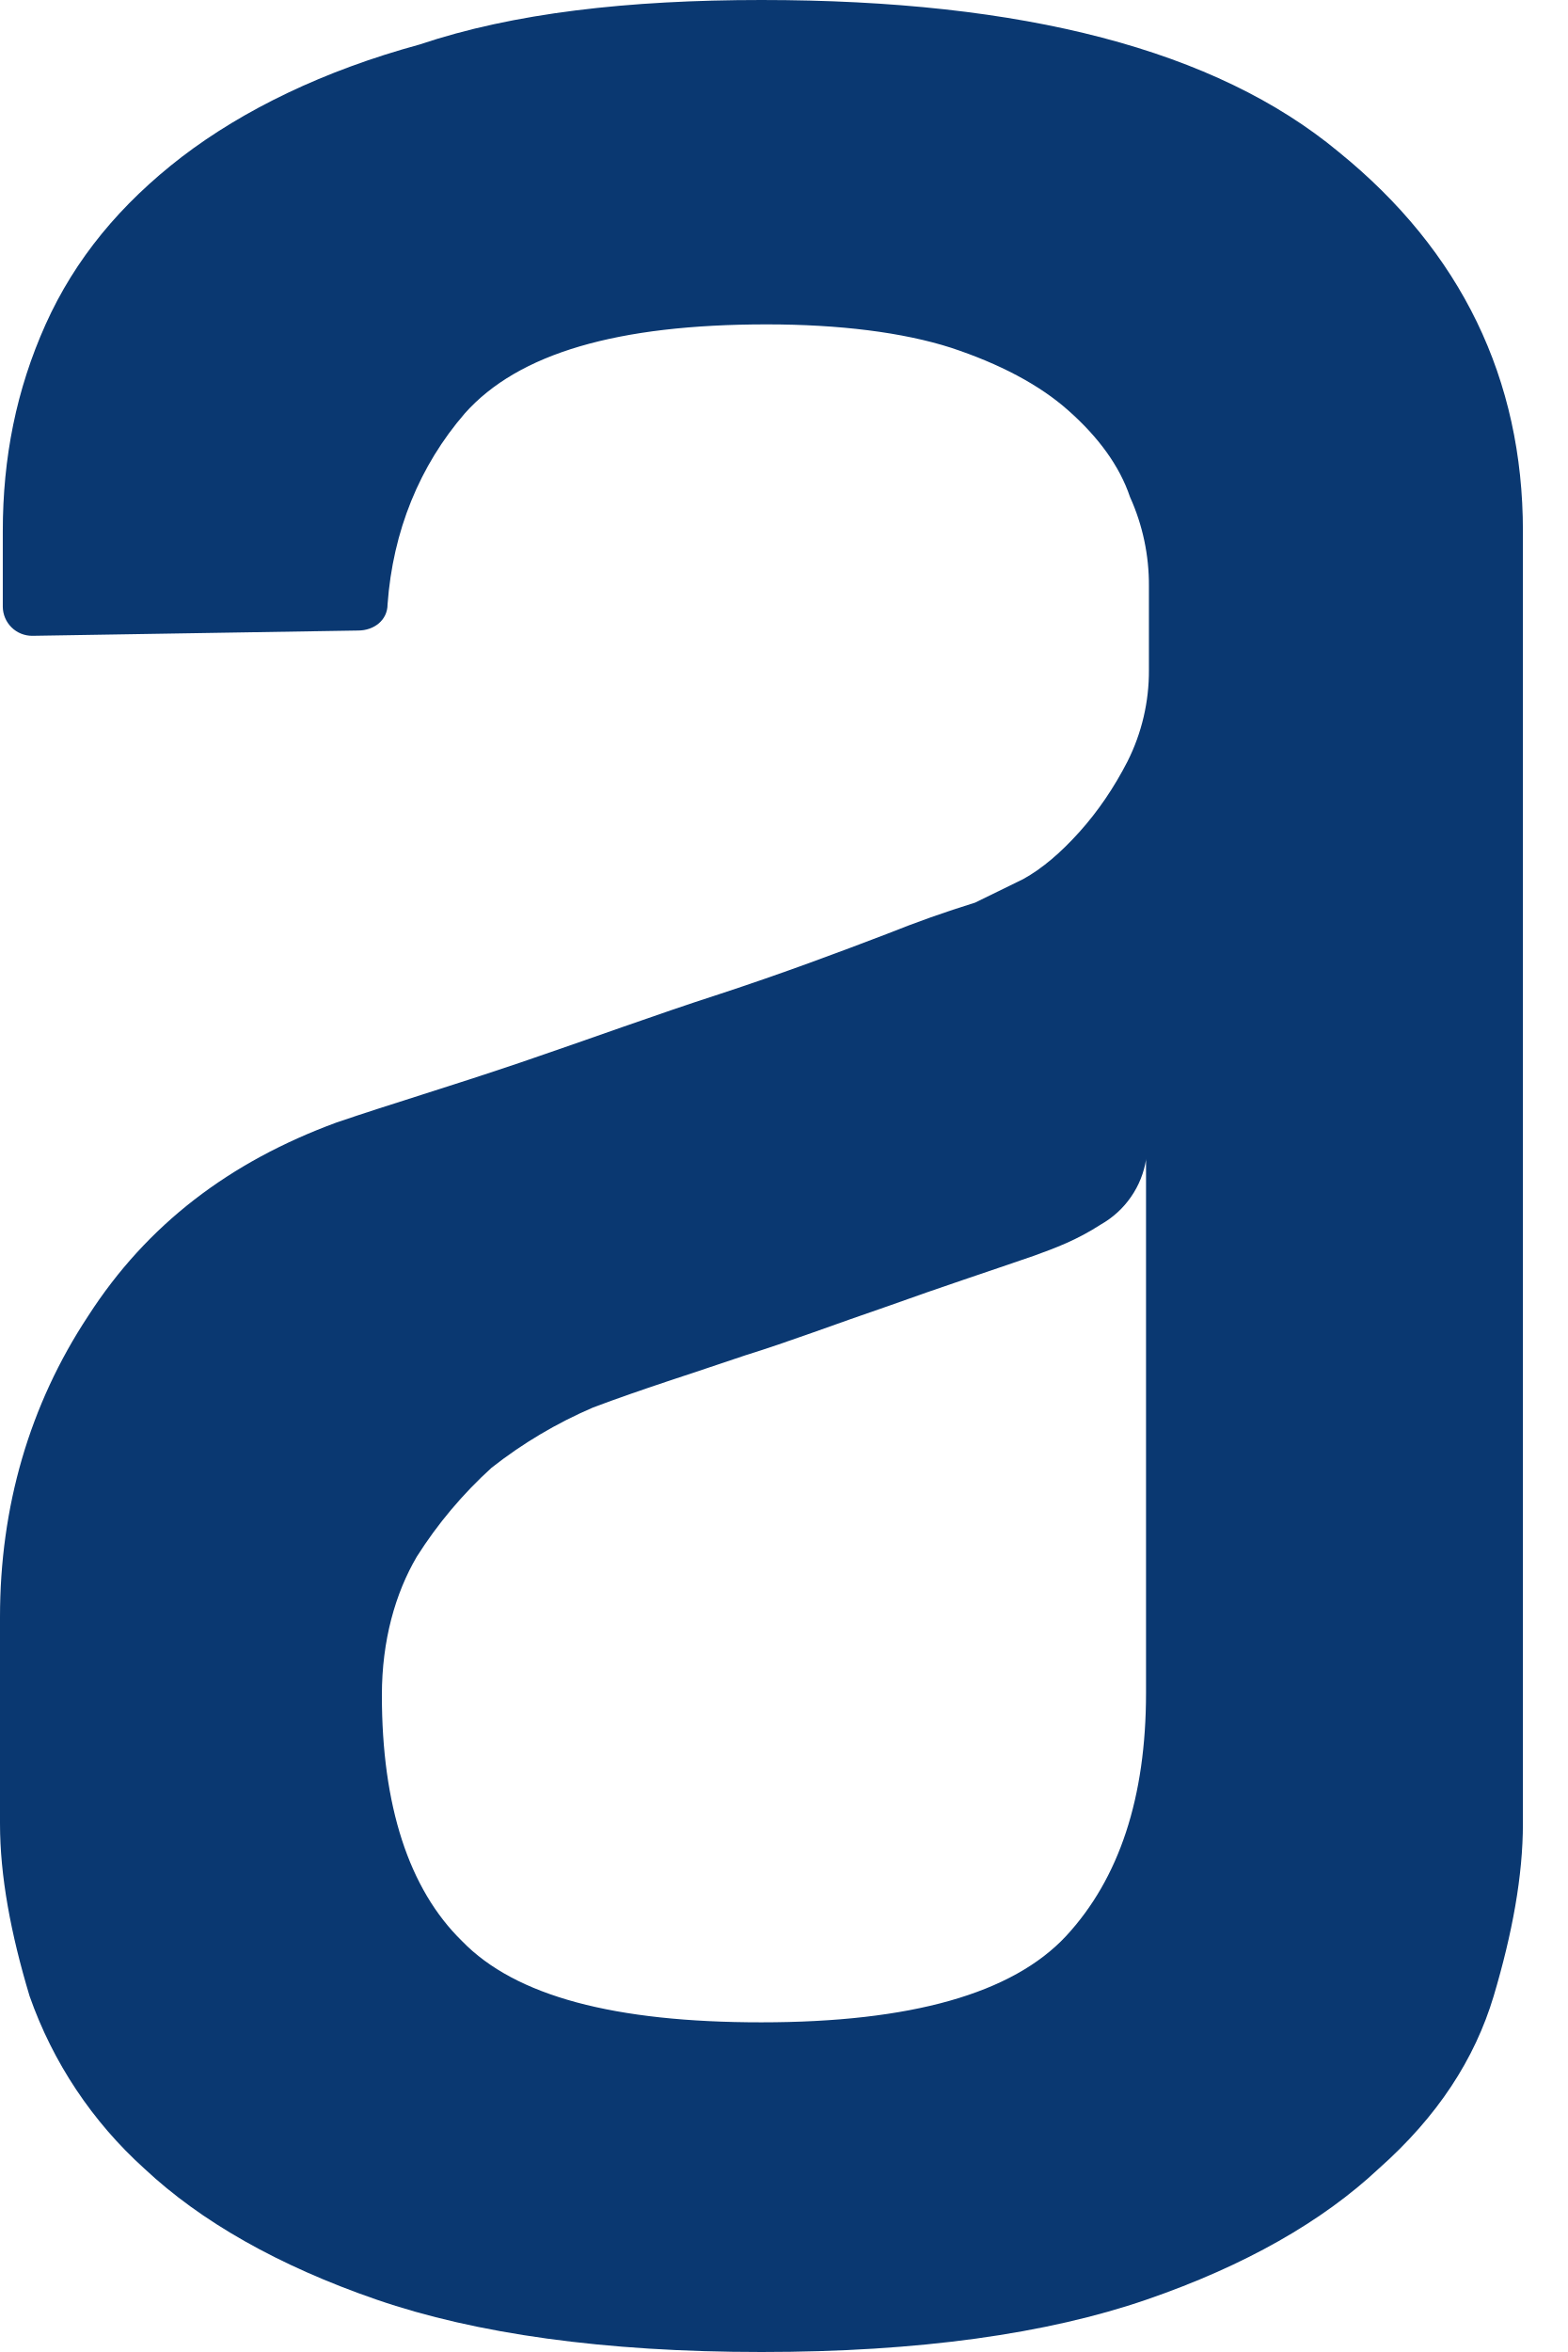
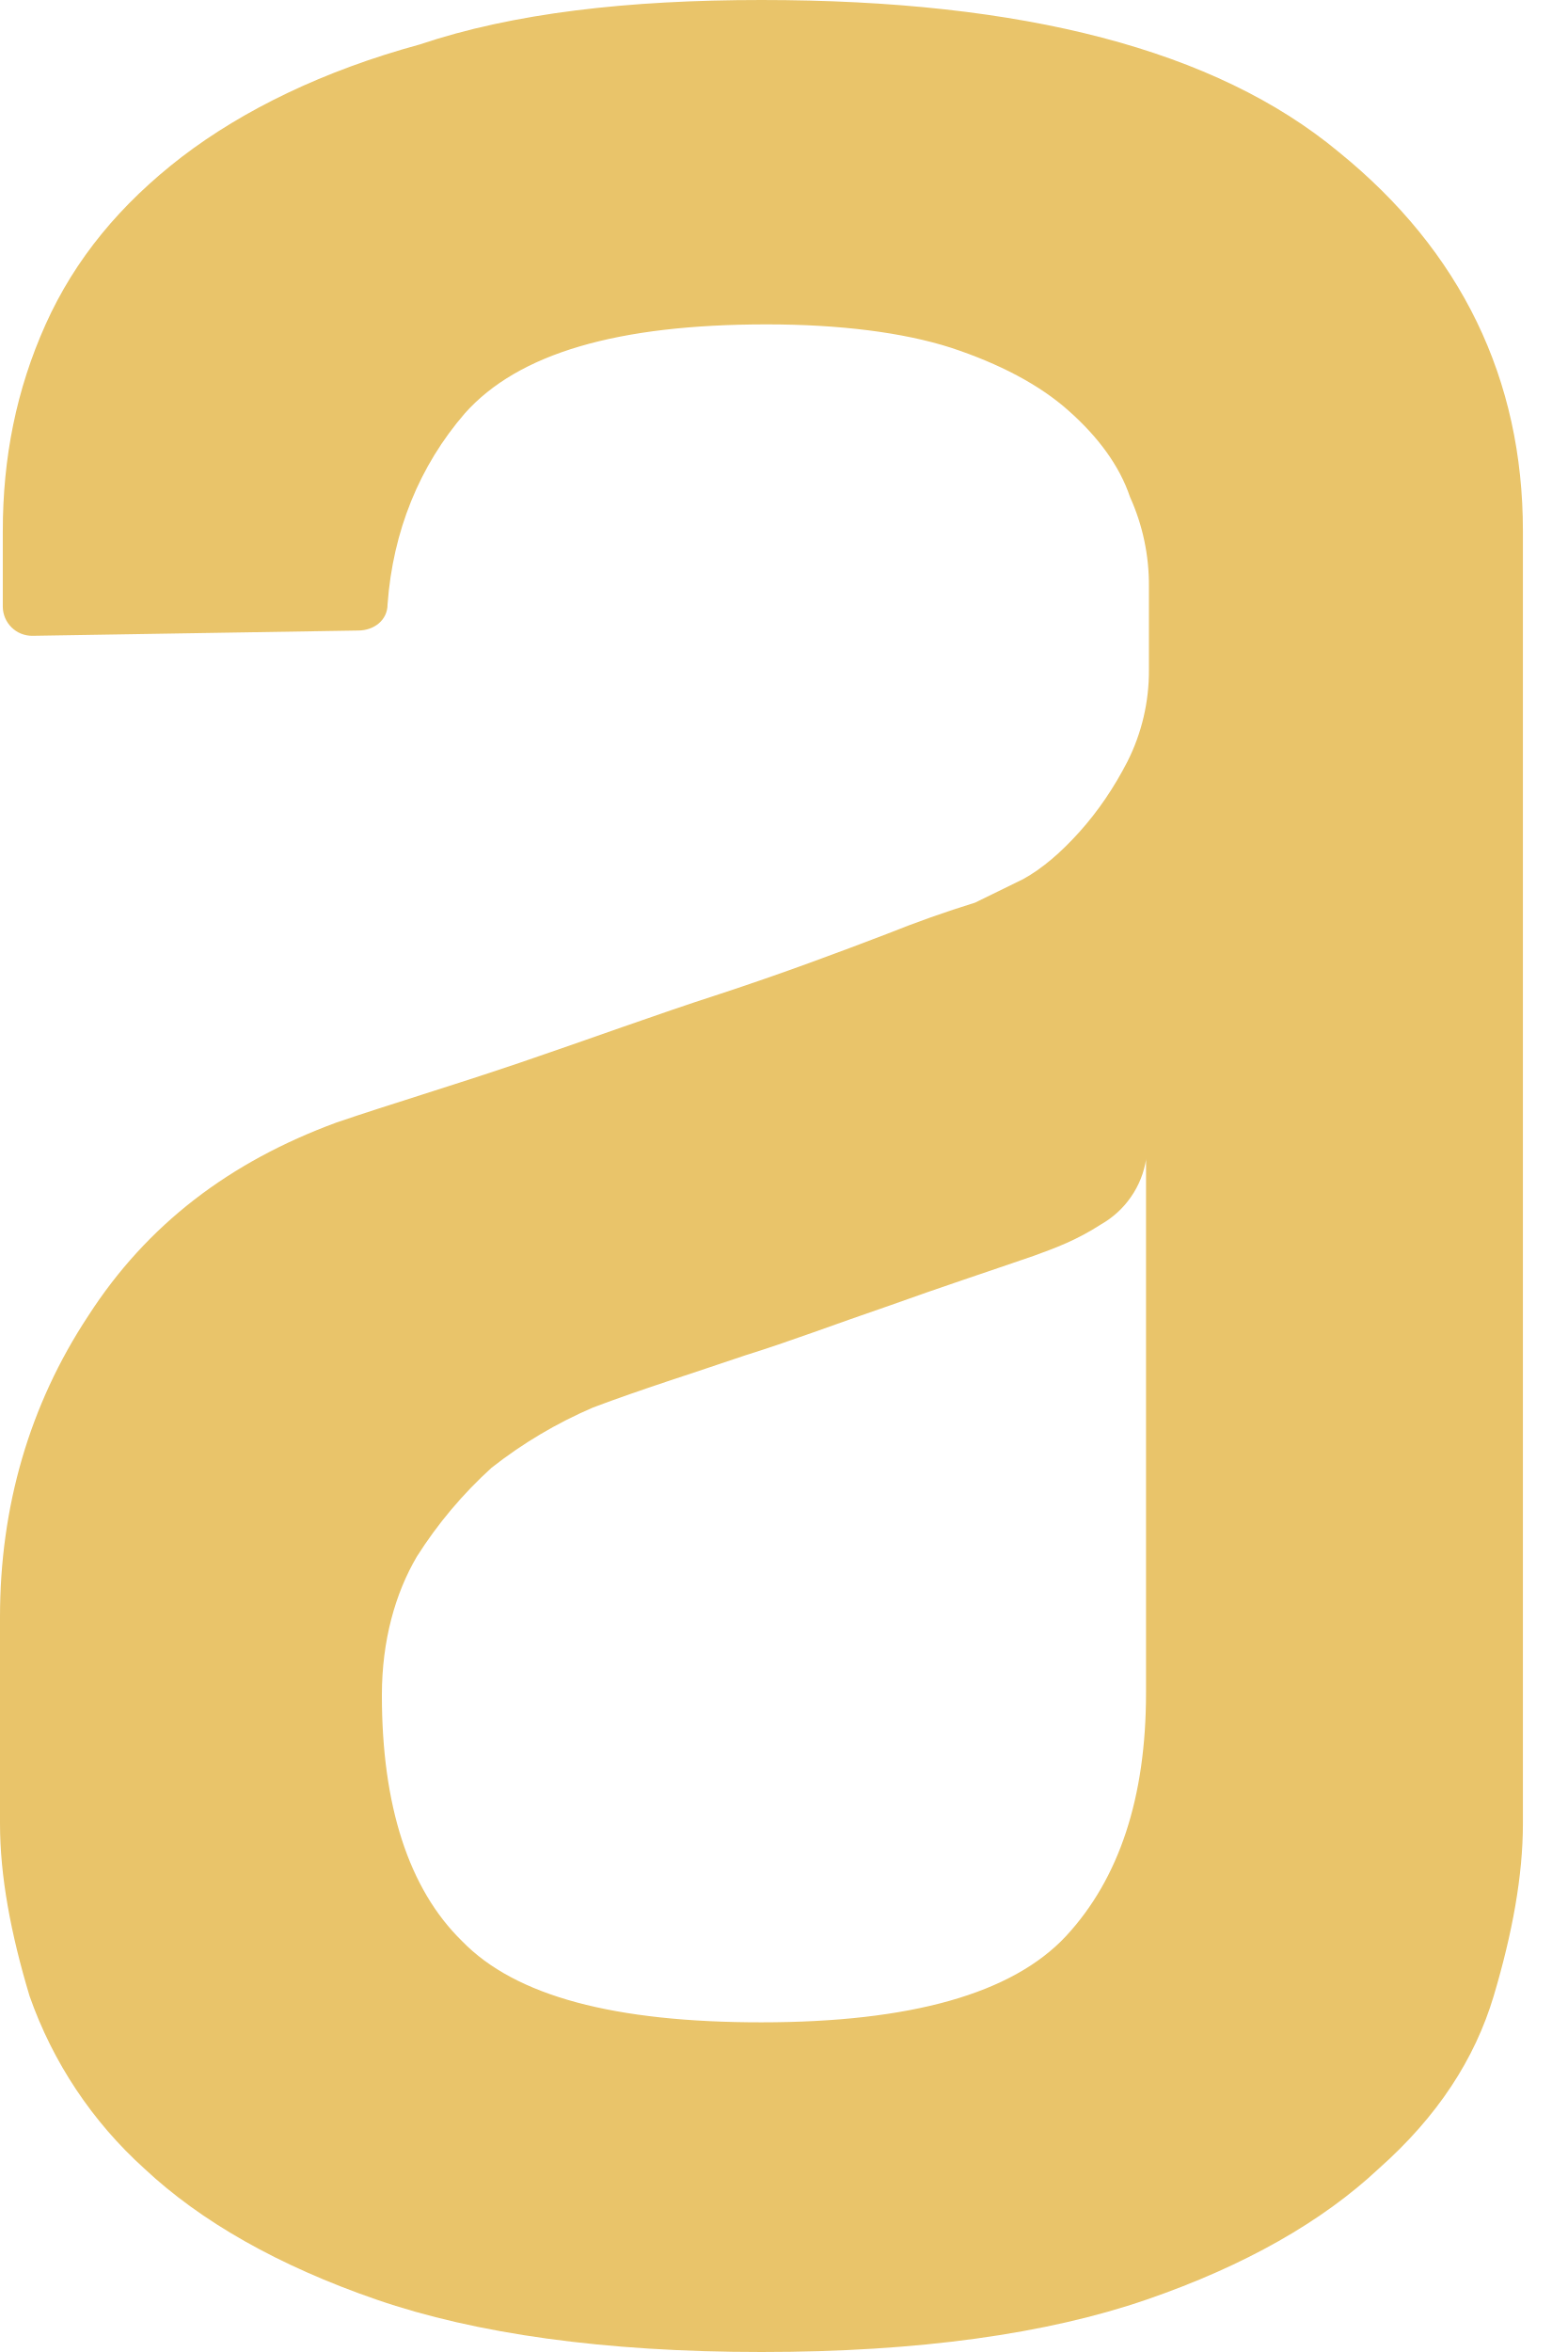
<svg xmlns="http://www.w3.org/2000/svg" width="32" height="48" viewBox="0 0 32 48" fill="none">
-   <path fill-rule="evenodd" clip-rule="evenodd" d="M23.396 23.653C23.352 23.931 23.247 24.196 23.086 24.427C22.926 24.659 22.715 24.851 22.47 24.99C21.977 25.309 21.545 25.468 21.108 25.627C20.177 25.949 19.197 26.27 18.161 26.643C17.069 27.016 16.089 27.389 15.215 27.659C14.125 28.031 13.089 28.353 12.104 28.725C11.363 29.043 10.667 29.456 10.034 29.954C9.446 30.488 8.932 31.098 8.507 31.77C8.07 32.515 7.795 33.477 7.795 34.597C7.795 36.842 8.34 38.549 9.433 39.616C10.523 40.74 12.544 41.272 15.539 41.272C18.593 41.272 20.666 40.686 21.761 39.511C22.848 38.336 23.393 36.683 23.393 34.549V23.653H23.396ZM15.541 0C20.889 0 24.815 1.016 27.322 3.098C29.831 5.129 31.086 7.741 31.086 10.837V37.215C31.086 38.282 30.87 39.457 30.489 40.737C30.104 42.023 29.343 43.195 28.142 44.259C26.998 45.331 25.417 46.239 23.398 46.933C21.38 47.627 18.763 48 15.544 48C12.33 48 9.708 47.627 7.692 46.933C5.677 46.239 4.093 45.331 2.949 44.259C1.885 43.3 1.078 42.089 0.604 40.737C0.219 39.459 0 38.284 0 37.217V33.001C0 30.756 0.599 28.674 1.8 26.856C3 24.99 4.689 23.709 6.872 22.907C7.962 22.535 9.217 22.162 10.633 21.681C12.053 21.198 13.359 20.717 14.67 20.293C15.981 19.863 17.125 19.434 18.105 19.059C18.696 18.822 19.296 18.609 19.904 18.421L20.887 17.94C21.272 17.727 21.65 17.405 22.033 16.979C22.414 16.555 22.74 16.074 23.015 15.539C23.306 14.96 23.456 14.32 23.452 13.672V11.963C23.456 11.336 23.325 10.716 23.067 10.145C22.851 9.502 22.414 8.916 21.815 8.384C21.216 7.849 20.395 7.422 19.416 7.098C18.434 6.782 17.128 6.62 15.652 6.62C12.598 6.62 10.579 7.212 9.489 8.435C8.564 9.505 8.019 10.839 7.911 12.333C7.911 12.654 7.638 12.868 7.309 12.868L0.658 12.976C0.5 12.976 0.348 12.915 0.236 12.804C0.123 12.693 0.059 12.542 0.057 12.384V10.842C0.057 9.343 0.332 7.955 0.931 6.62C1.532 5.283 2.46 4.165 3.712 3.201C4.967 2.242 6.605 1.442 8.566 0.908C10.477 0.265 12.821 0 15.547 0H15.541Z" fill="#0A3871" />
+   <path fill-rule="evenodd" clip-rule="evenodd" d="M23.396 23.653C23.352 23.931 23.247 24.196 23.086 24.427C22.926 24.659 22.715 24.851 22.47 24.99C21.977 25.309 21.545 25.468 21.108 25.627C20.177 25.949 19.197 26.27 18.161 26.643C17.069 27.016 16.089 27.389 15.215 27.659C14.125 28.031 13.089 28.353 12.104 28.725C11.363 29.043 10.667 29.456 10.034 29.954C9.446 30.488 8.932 31.098 8.507 31.77C8.07 32.515 7.795 33.477 7.795 34.597C7.795 36.842 8.34 38.549 9.433 39.616C10.523 40.74 12.544 41.272 15.539 41.272C18.593 41.272 20.666 40.686 21.761 39.511C22.848 38.336 23.393 36.683 23.393 34.549V23.653H23.396ZM15.541 0C20.889 0 24.815 1.016 27.322 3.098C29.831 5.129 31.086 7.741 31.086 10.837V37.215C31.086 38.282 30.87 39.457 30.489 40.737C30.104 42.023 29.343 43.195 28.142 44.259C26.998 45.331 25.417 46.239 23.398 46.933C21.38 47.627 18.763 48 15.544 48C12.33 48 9.708 47.627 7.692 46.933C5.677 46.239 4.093 45.331 2.949 44.259C1.885 43.3 1.078 42.089 0.604 40.737C0.219 39.459 0 38.284 0 37.217V33.001C0 30.756 0.599 28.674 1.8 26.856C3 24.99 4.689 23.709 6.872 22.907C7.962 22.535 9.217 22.162 10.633 21.681C12.053 21.198 13.359 20.717 14.67 20.293C15.981 19.863 17.125 19.434 18.105 19.059C18.696 18.822 19.296 18.609 19.904 18.421L20.887 17.94C21.272 17.727 21.65 17.405 22.033 16.979C22.414 16.555 22.74 16.074 23.015 15.539C23.306 14.96 23.456 14.32 23.452 13.672V11.963C23.456 11.336 23.325 10.716 23.067 10.145C22.851 9.502 22.414 8.916 21.815 8.384C21.216 7.849 20.395 7.422 19.416 7.098C18.434 6.782 17.128 6.62 15.652 6.62C12.598 6.62 10.579 7.212 9.489 8.435C8.564 9.505 8.019 10.839 7.911 12.333C7.911 12.654 7.638 12.868 7.309 12.868L0.658 12.976C0.5 12.976 0.348 12.915 0.236 12.804C0.123 12.693 0.059 12.542 0.057 12.384V10.842C0.057 9.343 0.332 7.955 0.931 6.62C1.532 5.283 2.46 4.165 3.712 3.201C4.967 2.242 6.605 1.442 8.566 0.908C10.477 0.265 12.821 0 15.547 0H15.541Z" fill="#E9C46A" />
</svg>
